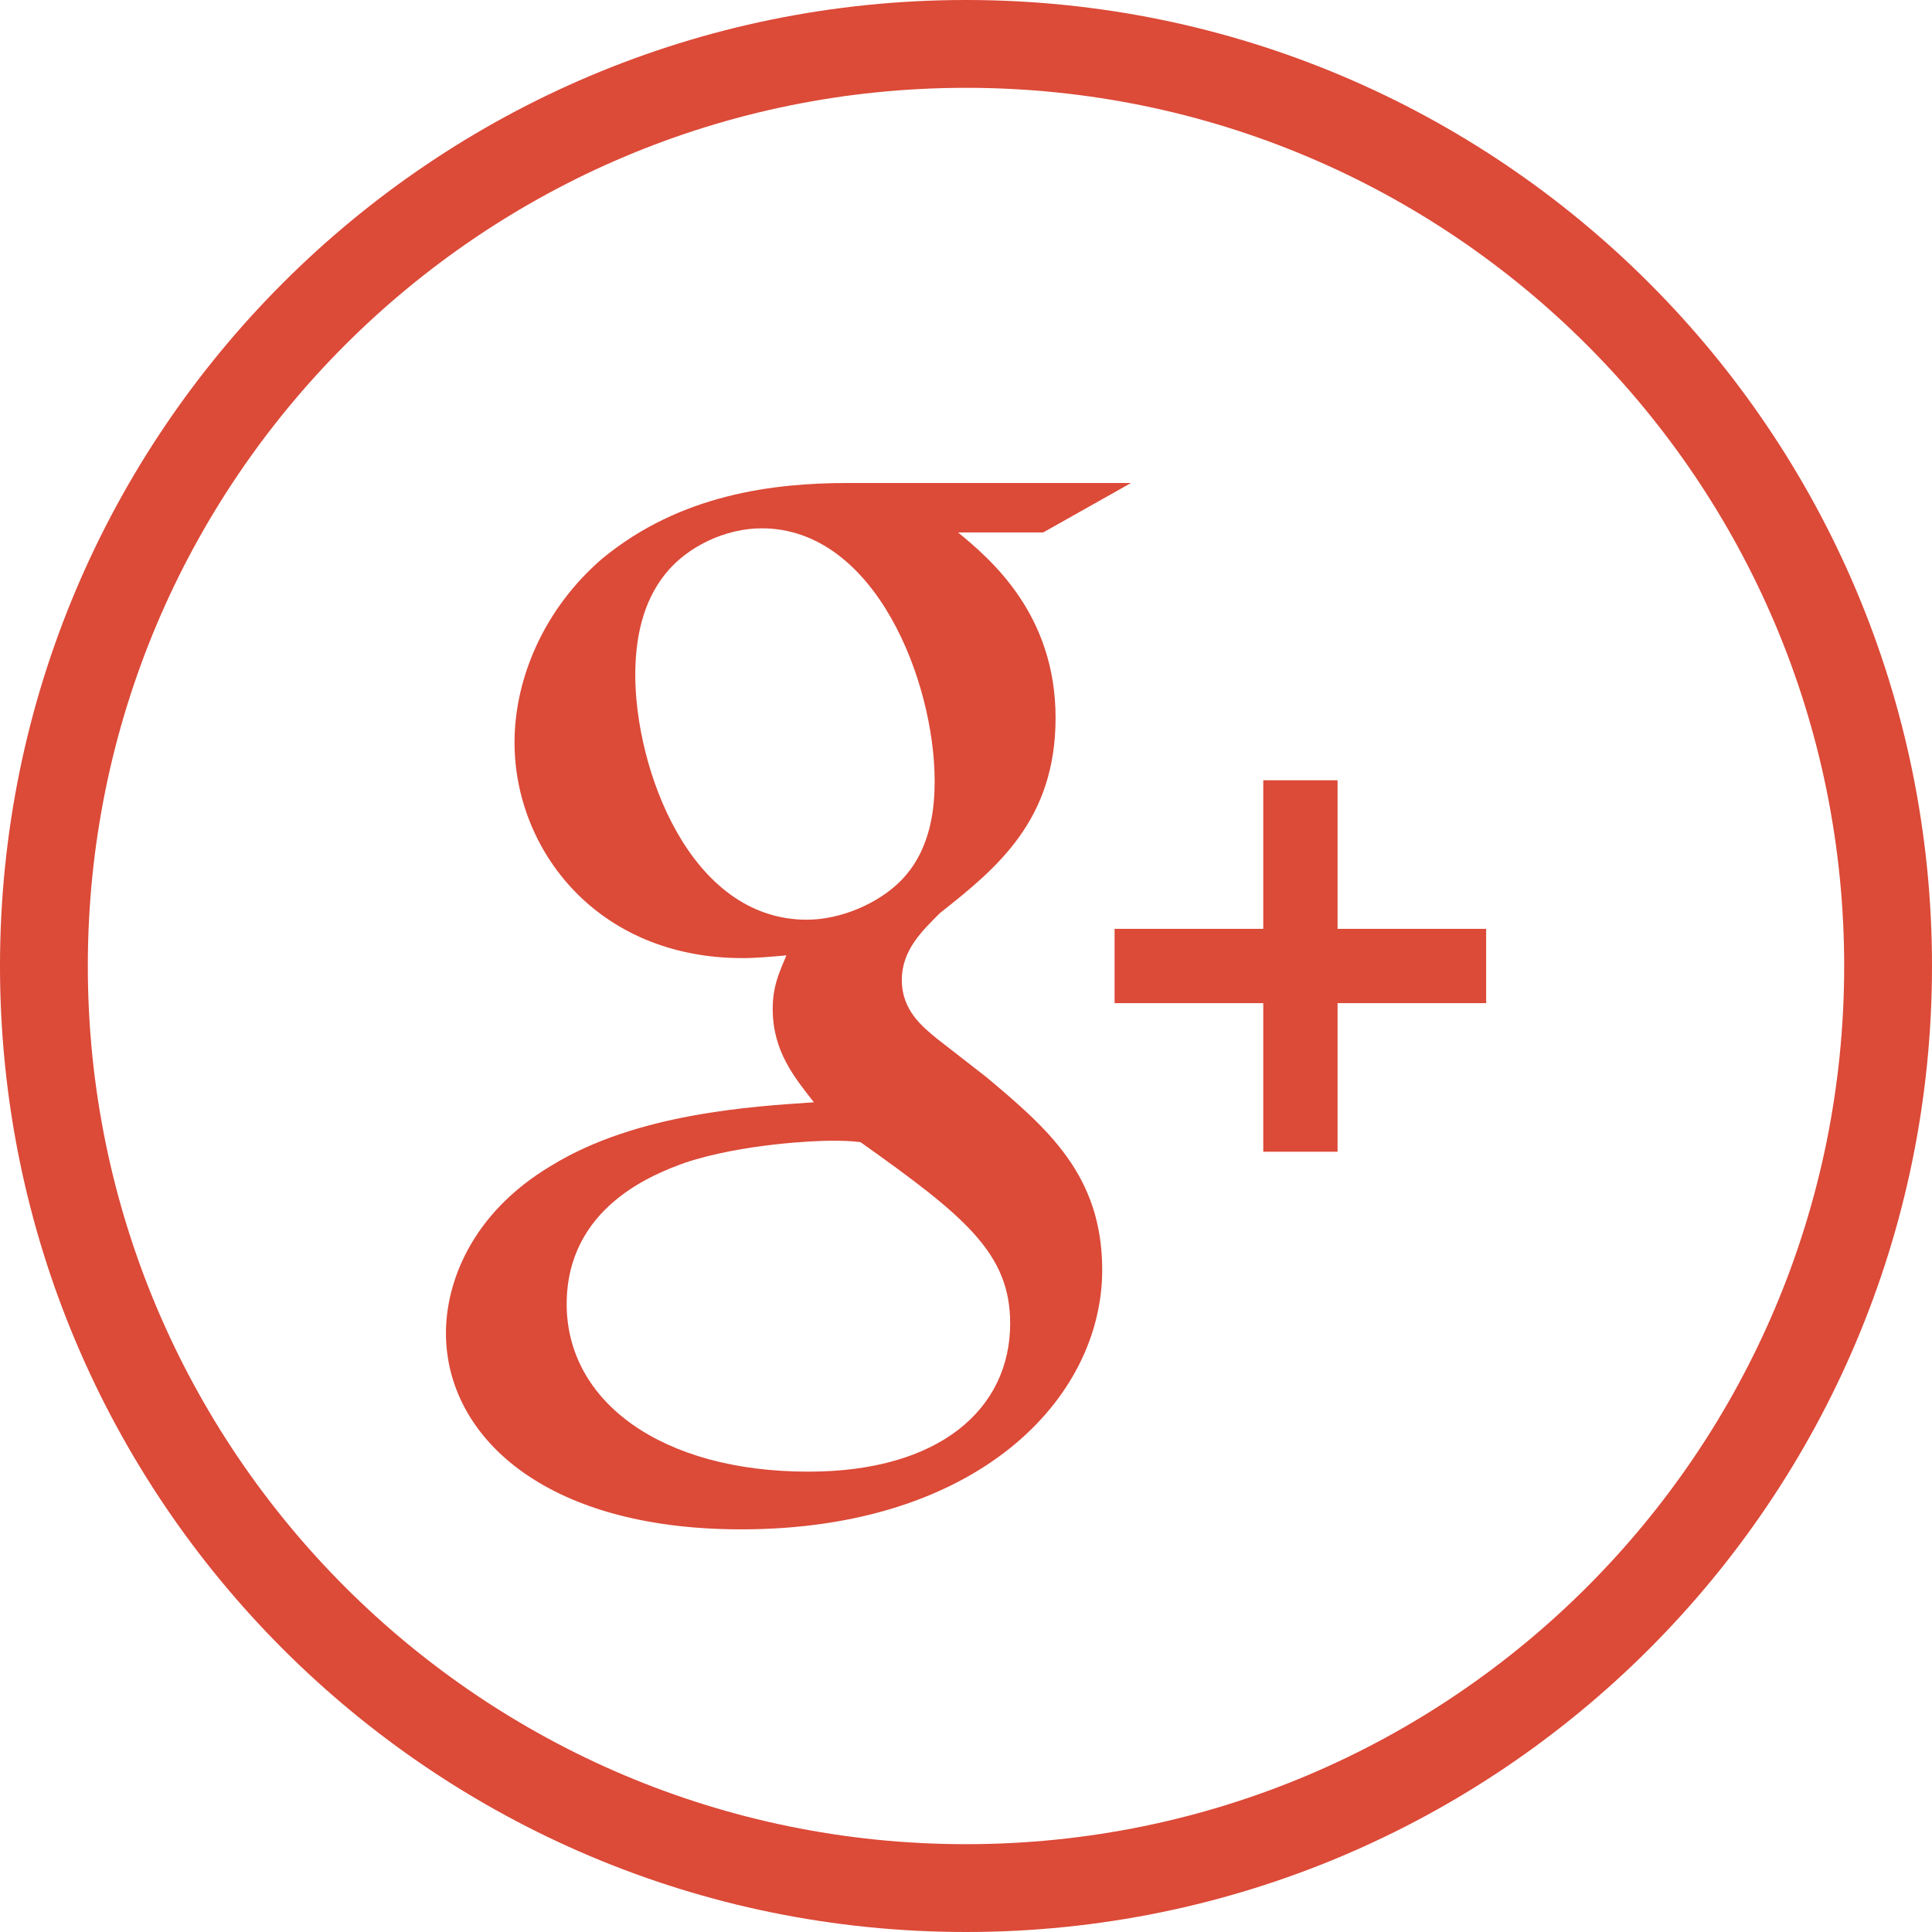
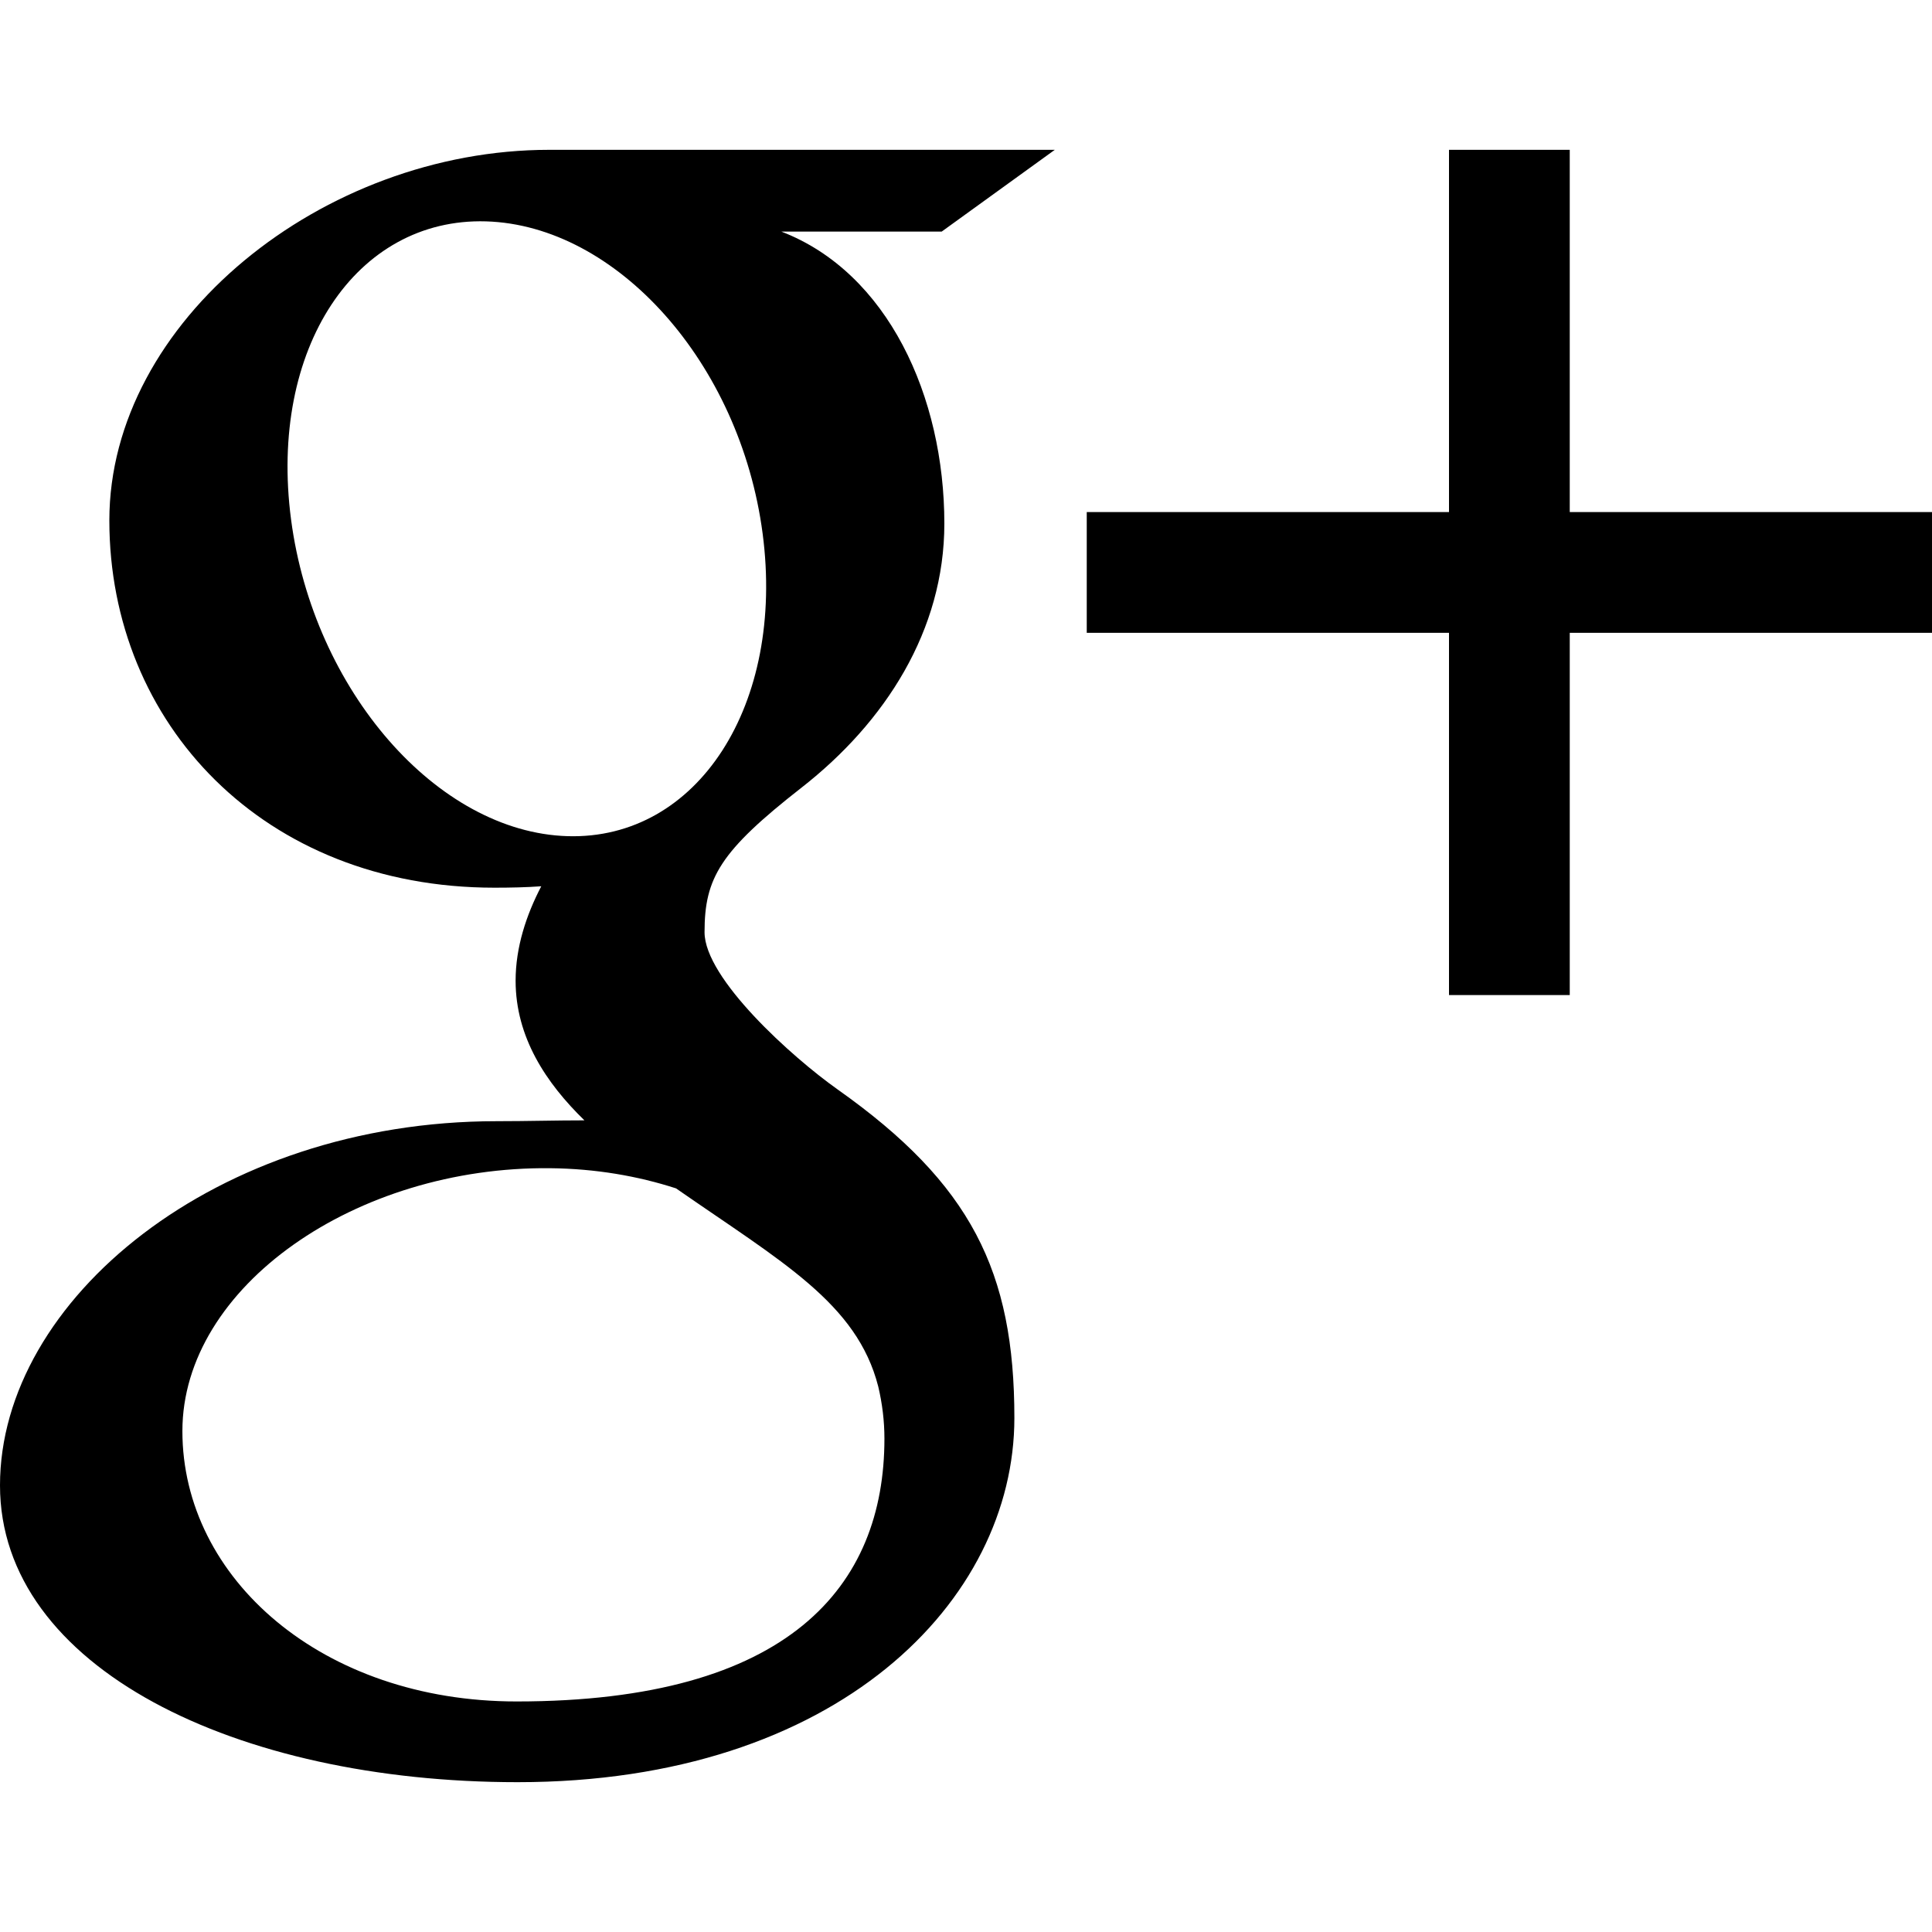
- <svg xmlns="http://www.w3.org/2000/svg" version="1.1" id="Capa_1" x="0px" y="0px" width="612px" height="612px" viewBox="0 0 612 612" style="enable-background:new 0 0 612 612;" xml:space="preserve">
+ <svg xmlns="http://www.w3.org/2000/svg" version="1.1" id="Capa_1" x="0px" y="0px" width="533.333px" height="533.333px" viewBox="0 0 533.333 533.333" style="enable-background:new 0 0 533.333 533.333;" xml:space="preserve">
  <g>
-     <g>
-       <path fill="#DC4A38" d="M349.146,402.251c0-30.016-17.387-44.815-36.525-60.922l-15.662-12.185c-4.785-3.895-11.294-9.124-11.294-18.693    c0-9.57,6.537-15.662,12.184-21.309c18.249-14.354,36.526-29.571,36.526-61.756c0-33.076-20.892-50.462-30.878-58.724l0,0h26.956    L358.271,153h-89.603c-23.479,0-53.049,3.478-77.863,23.924c-18.693,16.079-27.818,38.278-27.818,58.279    c0,33.911,26.093,68.294,72.188,68.294c4.368,0,9.125-0.445,13.937-0.863c-2.17,5.23-4.34,9.569-4.34,16.97    c0,13.464,6.955,21.753,13.047,29.57c-19.556,1.308-56.109,3.478-83.065,20.001c-25.676,15.217-33.493,37.416-33.493,53.077    c0,32.186,30.461,62.201,93.525,62.201C309.561,484.454,349.146,443.116,349.146,402.251z M255.621,291.34    c-37.415,0-54.384-48.292-54.384-77.418c0-11.322,2.17-23.034,9.569-32.186c6.955-8.707,19.139-14.382,30.461-14.382    c36.108,0,54.802,48.738,54.802,80.033c0,7.845-0.862,21.754-10.877,31.768C278.237,286.11,266.498,291.312,255.621,291.34z     M256.066,466.177c-46.54,0-76.556-22.171-76.556-53.049s27.846-41.311,37.416-44.787c18.276-6.093,41.755-6.982,45.677-6.982    c4.34,0,6.51,0,9.987,0.445c33.076,23.479,47.402,35.218,47.402,57.416C319.992,446.176,297.821,466.177,256.066,466.177z" />
-       <polygon fill="#DC4A38" points="353.068,317.768 400.164,317.768 400.164,364.836 423.699,364.836 423.699,317.768 470.768,317.768     470.768,294.233 423.699,294.233 423.699,247.165 400.164,247.165 400.164,294.233 353.068,294.233   " />
-       <path fill="#DC4A38" d="M612,306C612,137.004,474.995,0,306,0C137.004,0,0,137.004,0,306c0,168.995,137.004,306,306,306    C474.995,612,612,474.995,612,306z M27.818,306C27.818,152.36,152.36,27.818,306,27.818S584.182,152.36,584.182,306    S459.64,584.182,306,584.182S27.818,459.64,27.818,306z" />
-     </g>
+     <path d="M291.18,41.358c0,0-104.665,0-139.552,0c-62.562,0-121.443,47.399-121.443,102.303 c0,56.107,42.647,101.388,106.296,101.388c4.426,0,8.727-0.088,12.938-0.392c-4.13,7.909-7.084,16.817-7.084,26.064 c0,15.592,8.387,28.233,18.994,38.554c-8.014,0-15.751,0.232-24.194,0.232C59.645,309.508,0,358.863,0,410.041 c0,50.406,65.386,81.934,142.882,81.934c88.346,0,137.139-50.127,137.139-100.535c0-40.417-11.925-64.621-48.795-90.695 c-12.612-8.928-36.735-30.644-36.735-43.408c0-14.958,4.269-22.327,26.786-39.919c23.079-18.034,39.413-43.386,39.413-72.873 c0-35.107-15.635-69.322-44.985-80.611h44.247L291.18,41.358z M242.438,382.742c1.107,4.673,1.71,9.483,1.71,14.39 c0,40.729-26.246,72.559-101.549,72.559c-53.563,0-92.248-33.908-92.248-74.637c0-39.918,47.982-73.147,101.544-72.568 c12.5,0.132,24.15,2.144,34.724,5.567C215.694,348.275,236.554,359.699,242.438,382.742z M156.676,230.825 c-35.958-1.075-70.124-40.222-76.33-87.427c-6.207-47.222,17.901-83.355,53.848-82.287c35.942,1.081,70.124,38.966,76.332,86.176 C216.728,194.506,192.616,231.901,156.676,230.825z M433.333,141.358v-100H400v100H300v33.333h100v100h33.334v-100h100v-33.333 H433.333z" />
  </g>
-   <g>
- </g>
-   <g>
- </g>
-   <g>
- </g>
-   <g>
- </g>
-   <g>
- </g>
-   <g>
- </g>
-   <g>
- </g>
-   <g>
- </g>
-   <g>
- </g>
-   <g>
- </g>
-   <g>
- </g>
-   <g>
- </g>
-   <g>
- </g>
-   <g>
- </g>
-   <g>
- </g>
</svg>
